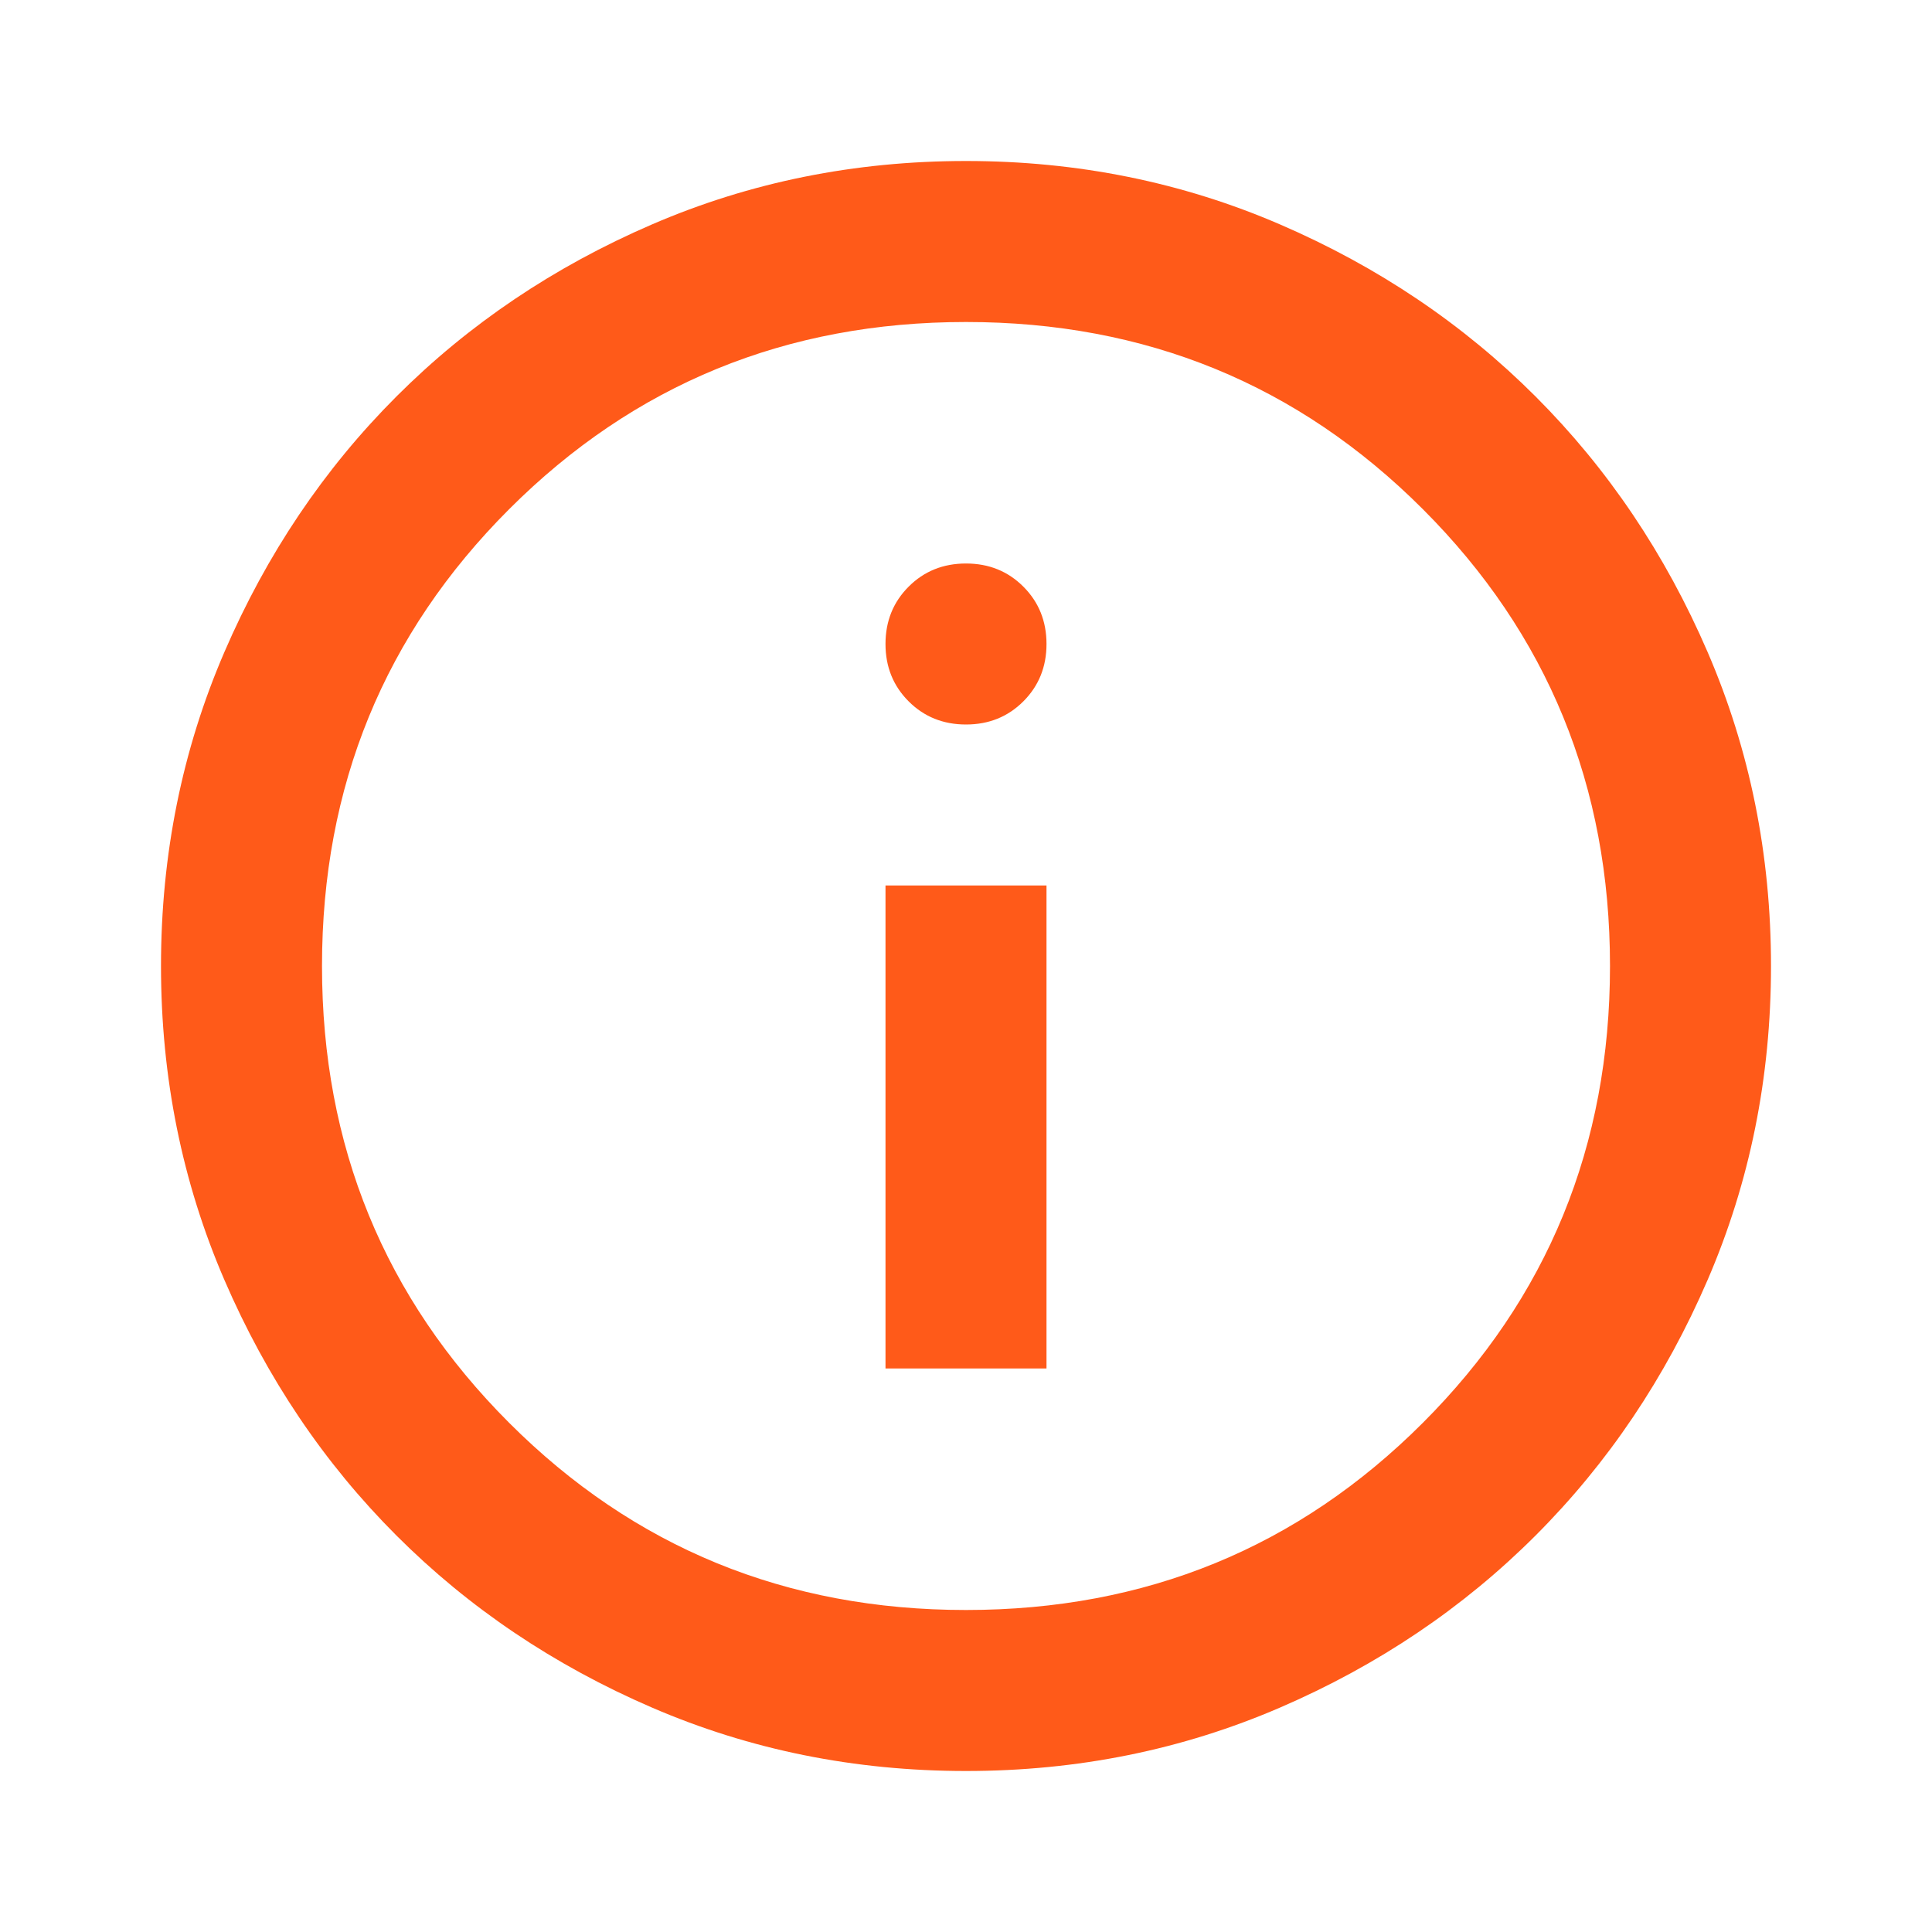
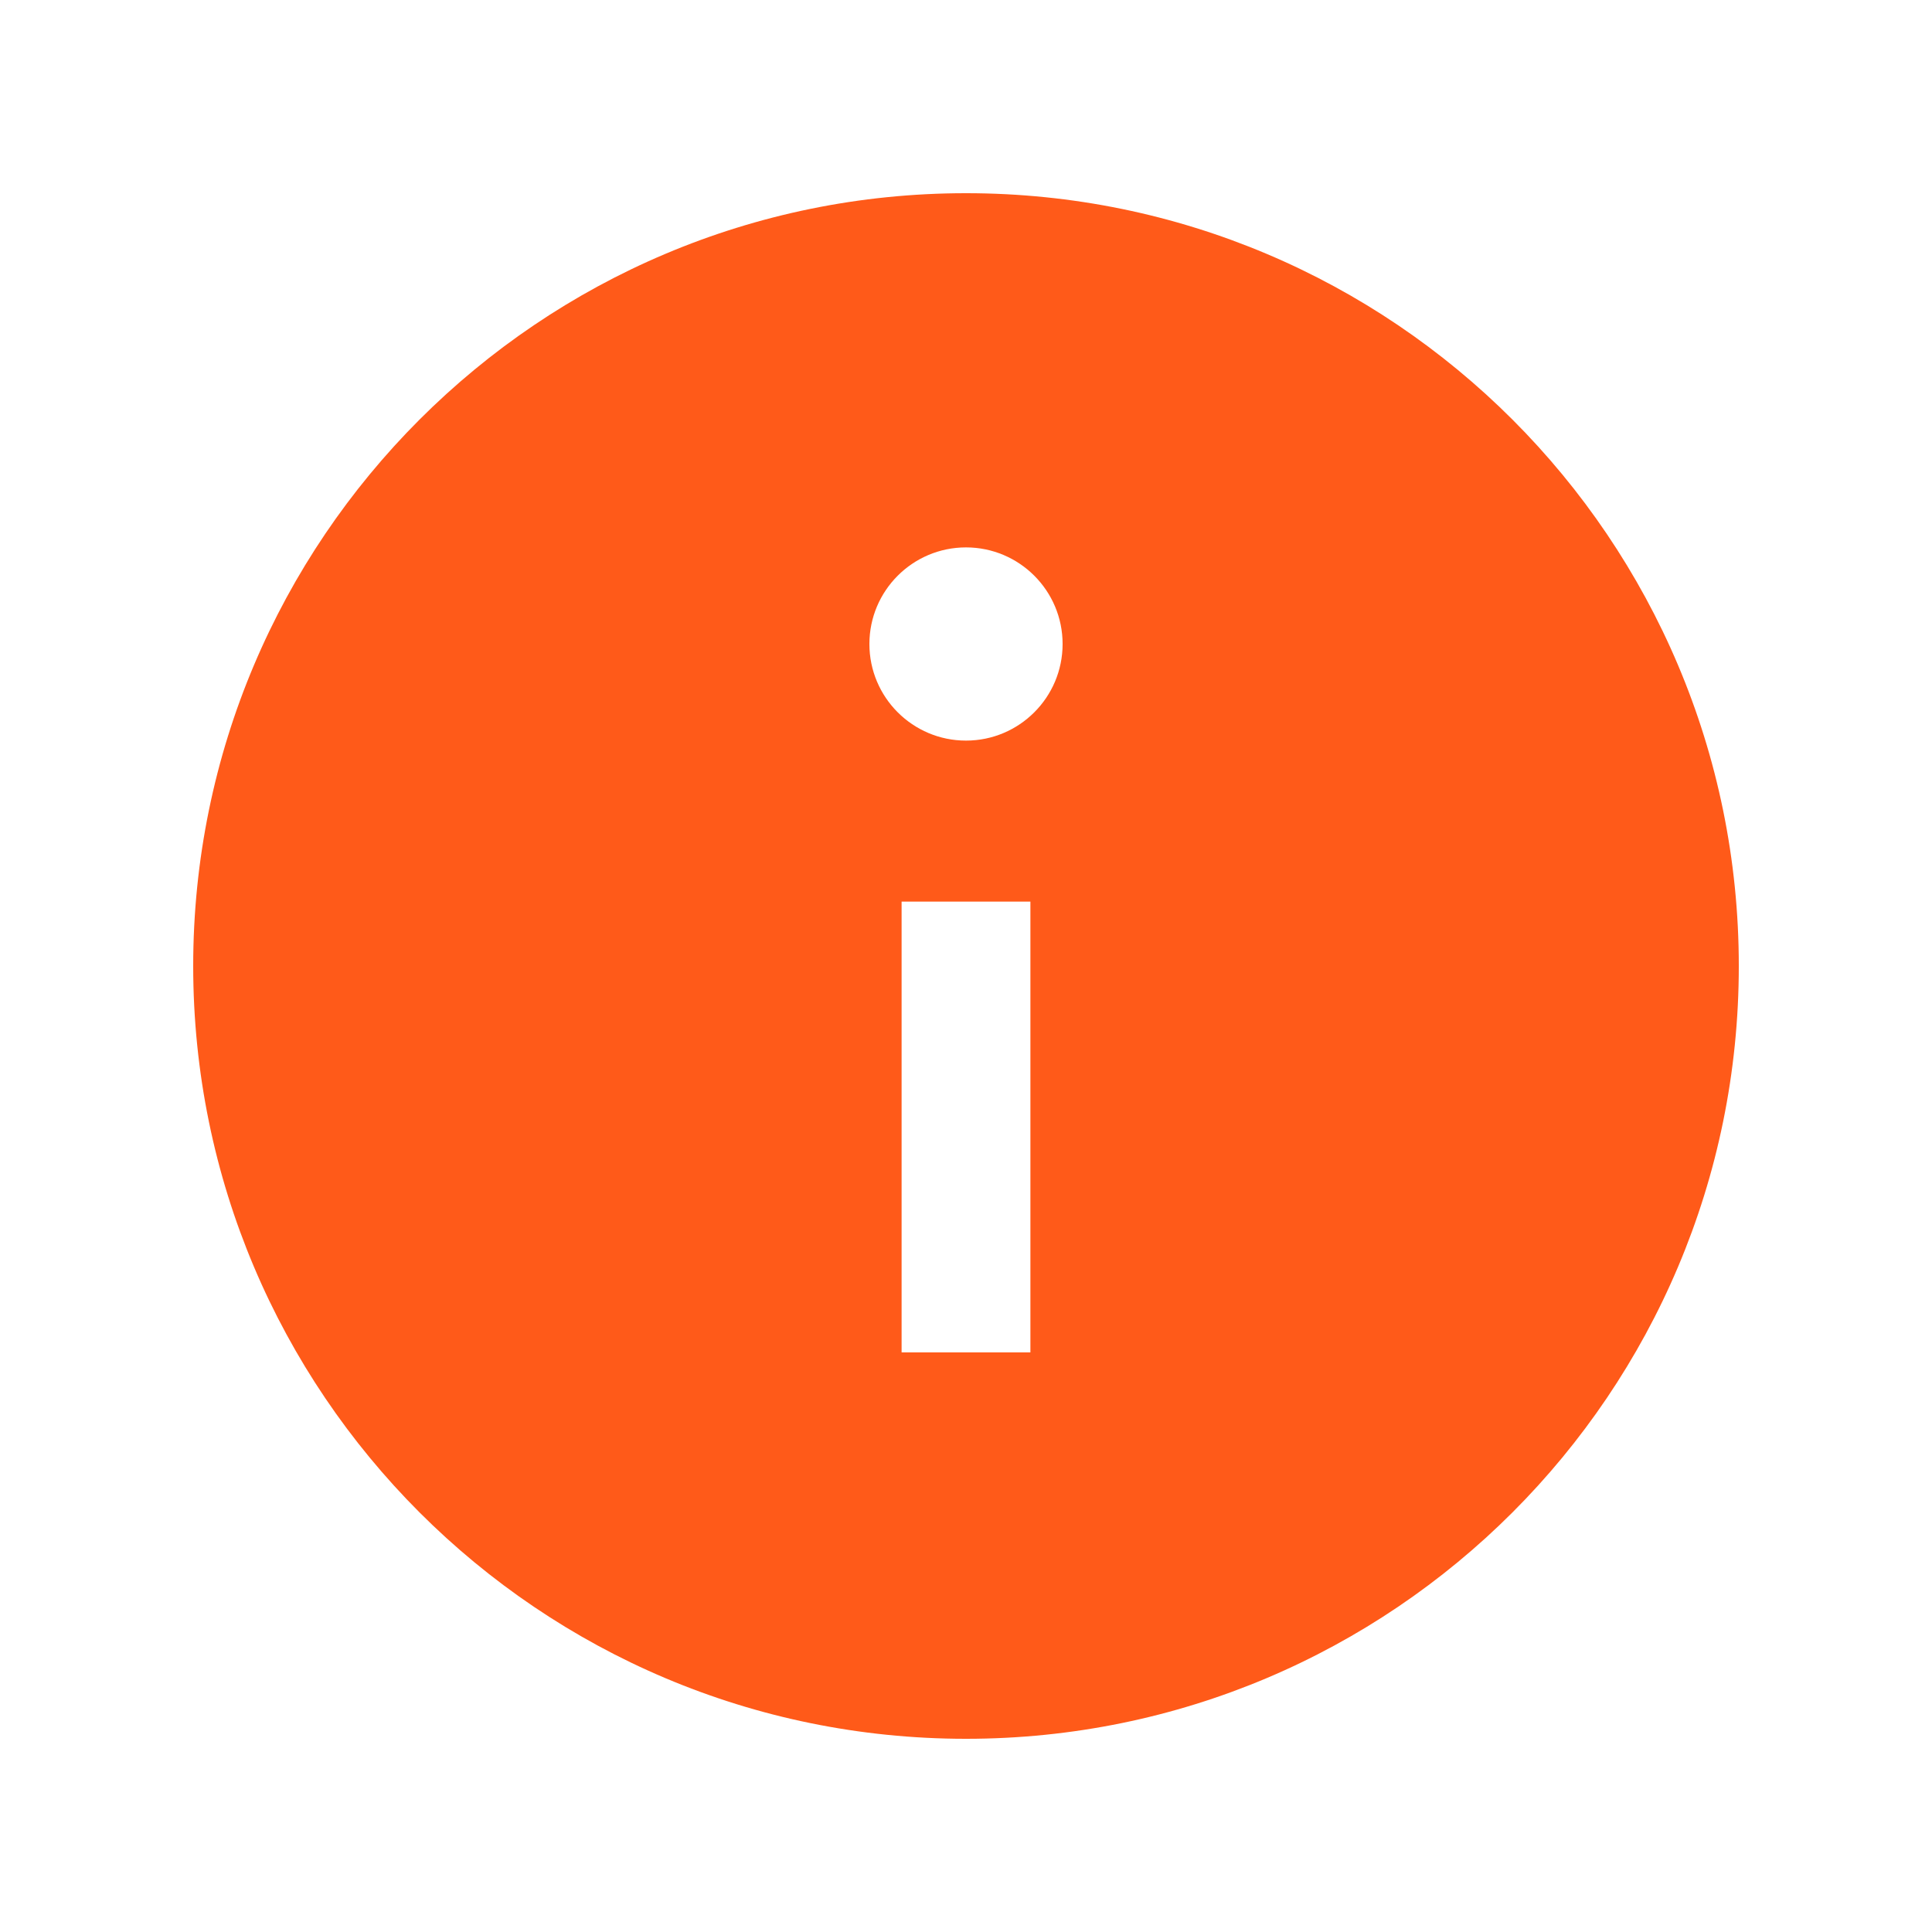
- <svg xmlns="http://www.w3.org/2000/svg" height="24px" viewBox="0 -960 960 960" width="24px" fill="#FF5A19">
-   <path d="M440-280h80v-240h-80v240Zm40-320q17 0 28.5-11.5T520-640q0-17-11.5-28.5T480-680q-17 0-28.5 11.5T440-640q0 17 11.5 28.5T480-600Zm0 520q-83 0-156-31.5T197-197q-54-54-85.5-127T80-480q0-83 31.5-156T197-763q54-54 127-85.5T480-880q83 0 156 31.5T763-763q54 54 85.5 127T880-480q0 83-31.5 156T763-197q-54 54-127 85.5T480-80Zm0-80q134 0 227-93t93-227q0-134-93-227t-227-93q-134 0-227 93t-93 227q0 134 93 227t227 93Zm0-320Z" />
+ <svg xmlns="http://www.w3.org/2000/svg" viewBox="0,0,256,256" width="60px" height="60px" fill-rule="nonzero">
+   <g fill="#ff5a19" fill-rule="nonzero" stroke="none" stroke-width="1" stroke-linecap="butt" stroke-linejoin="miter" stroke-miterlimit="10" stroke-dasharray="" stroke-dashoffset="0" font-family="none" font-weight="none" font-size="none" text-anchor="none" style="mix-blend-mode: normal">
+     <g transform="scale(8.53333,8.53333)">
+       <path d="M15,3c-6.627,0 -12,5.373 -12,12c0,6.627 5.373,12 12,12c6.627,0 12,-5.373 12,-12c0,-6.627 -5.373,-12 -12,-12zM16,21h-2v-7h2zM15,11.5c-0.828,0 -1.5,-0.672 -1.5,-1.5c0,-0.828 0.672,-1.5 1.5,-1.5c0.828,0 1.5,0.672 1.5,1.5c0,0.828 -0.672,1.5 -1.5,1.5z" />
+     </g>
+   </g>
</svg>
